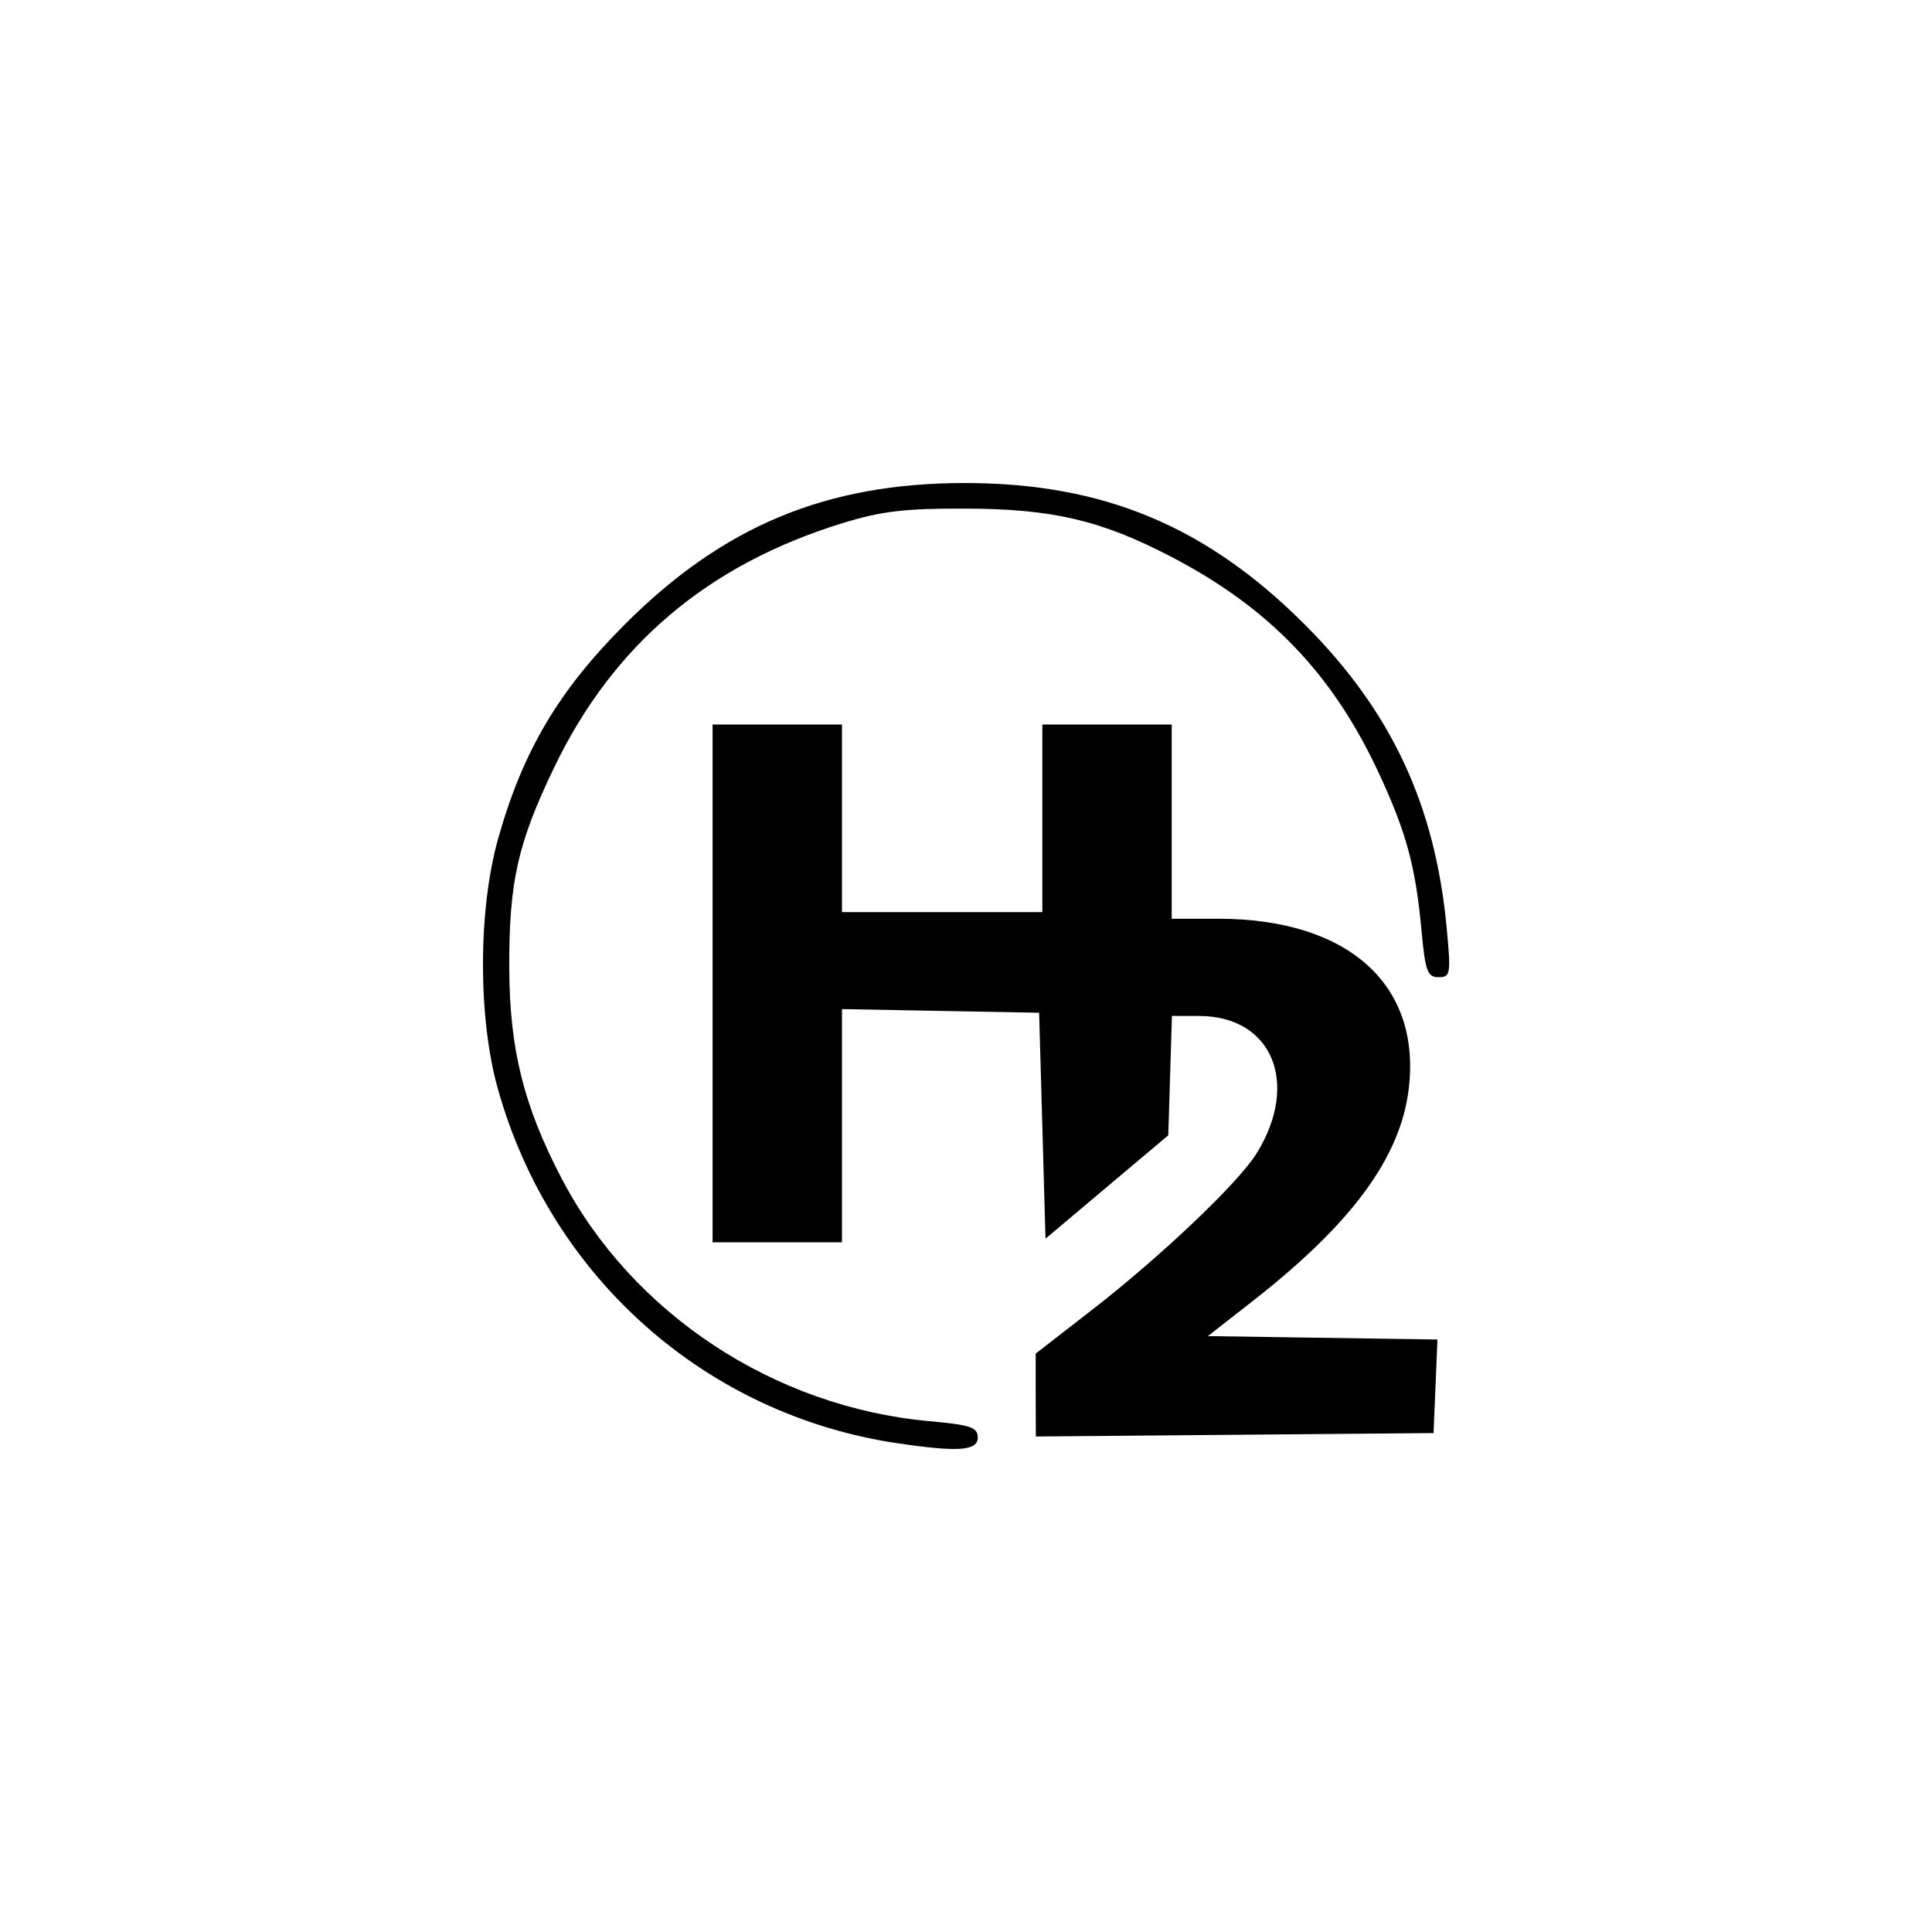
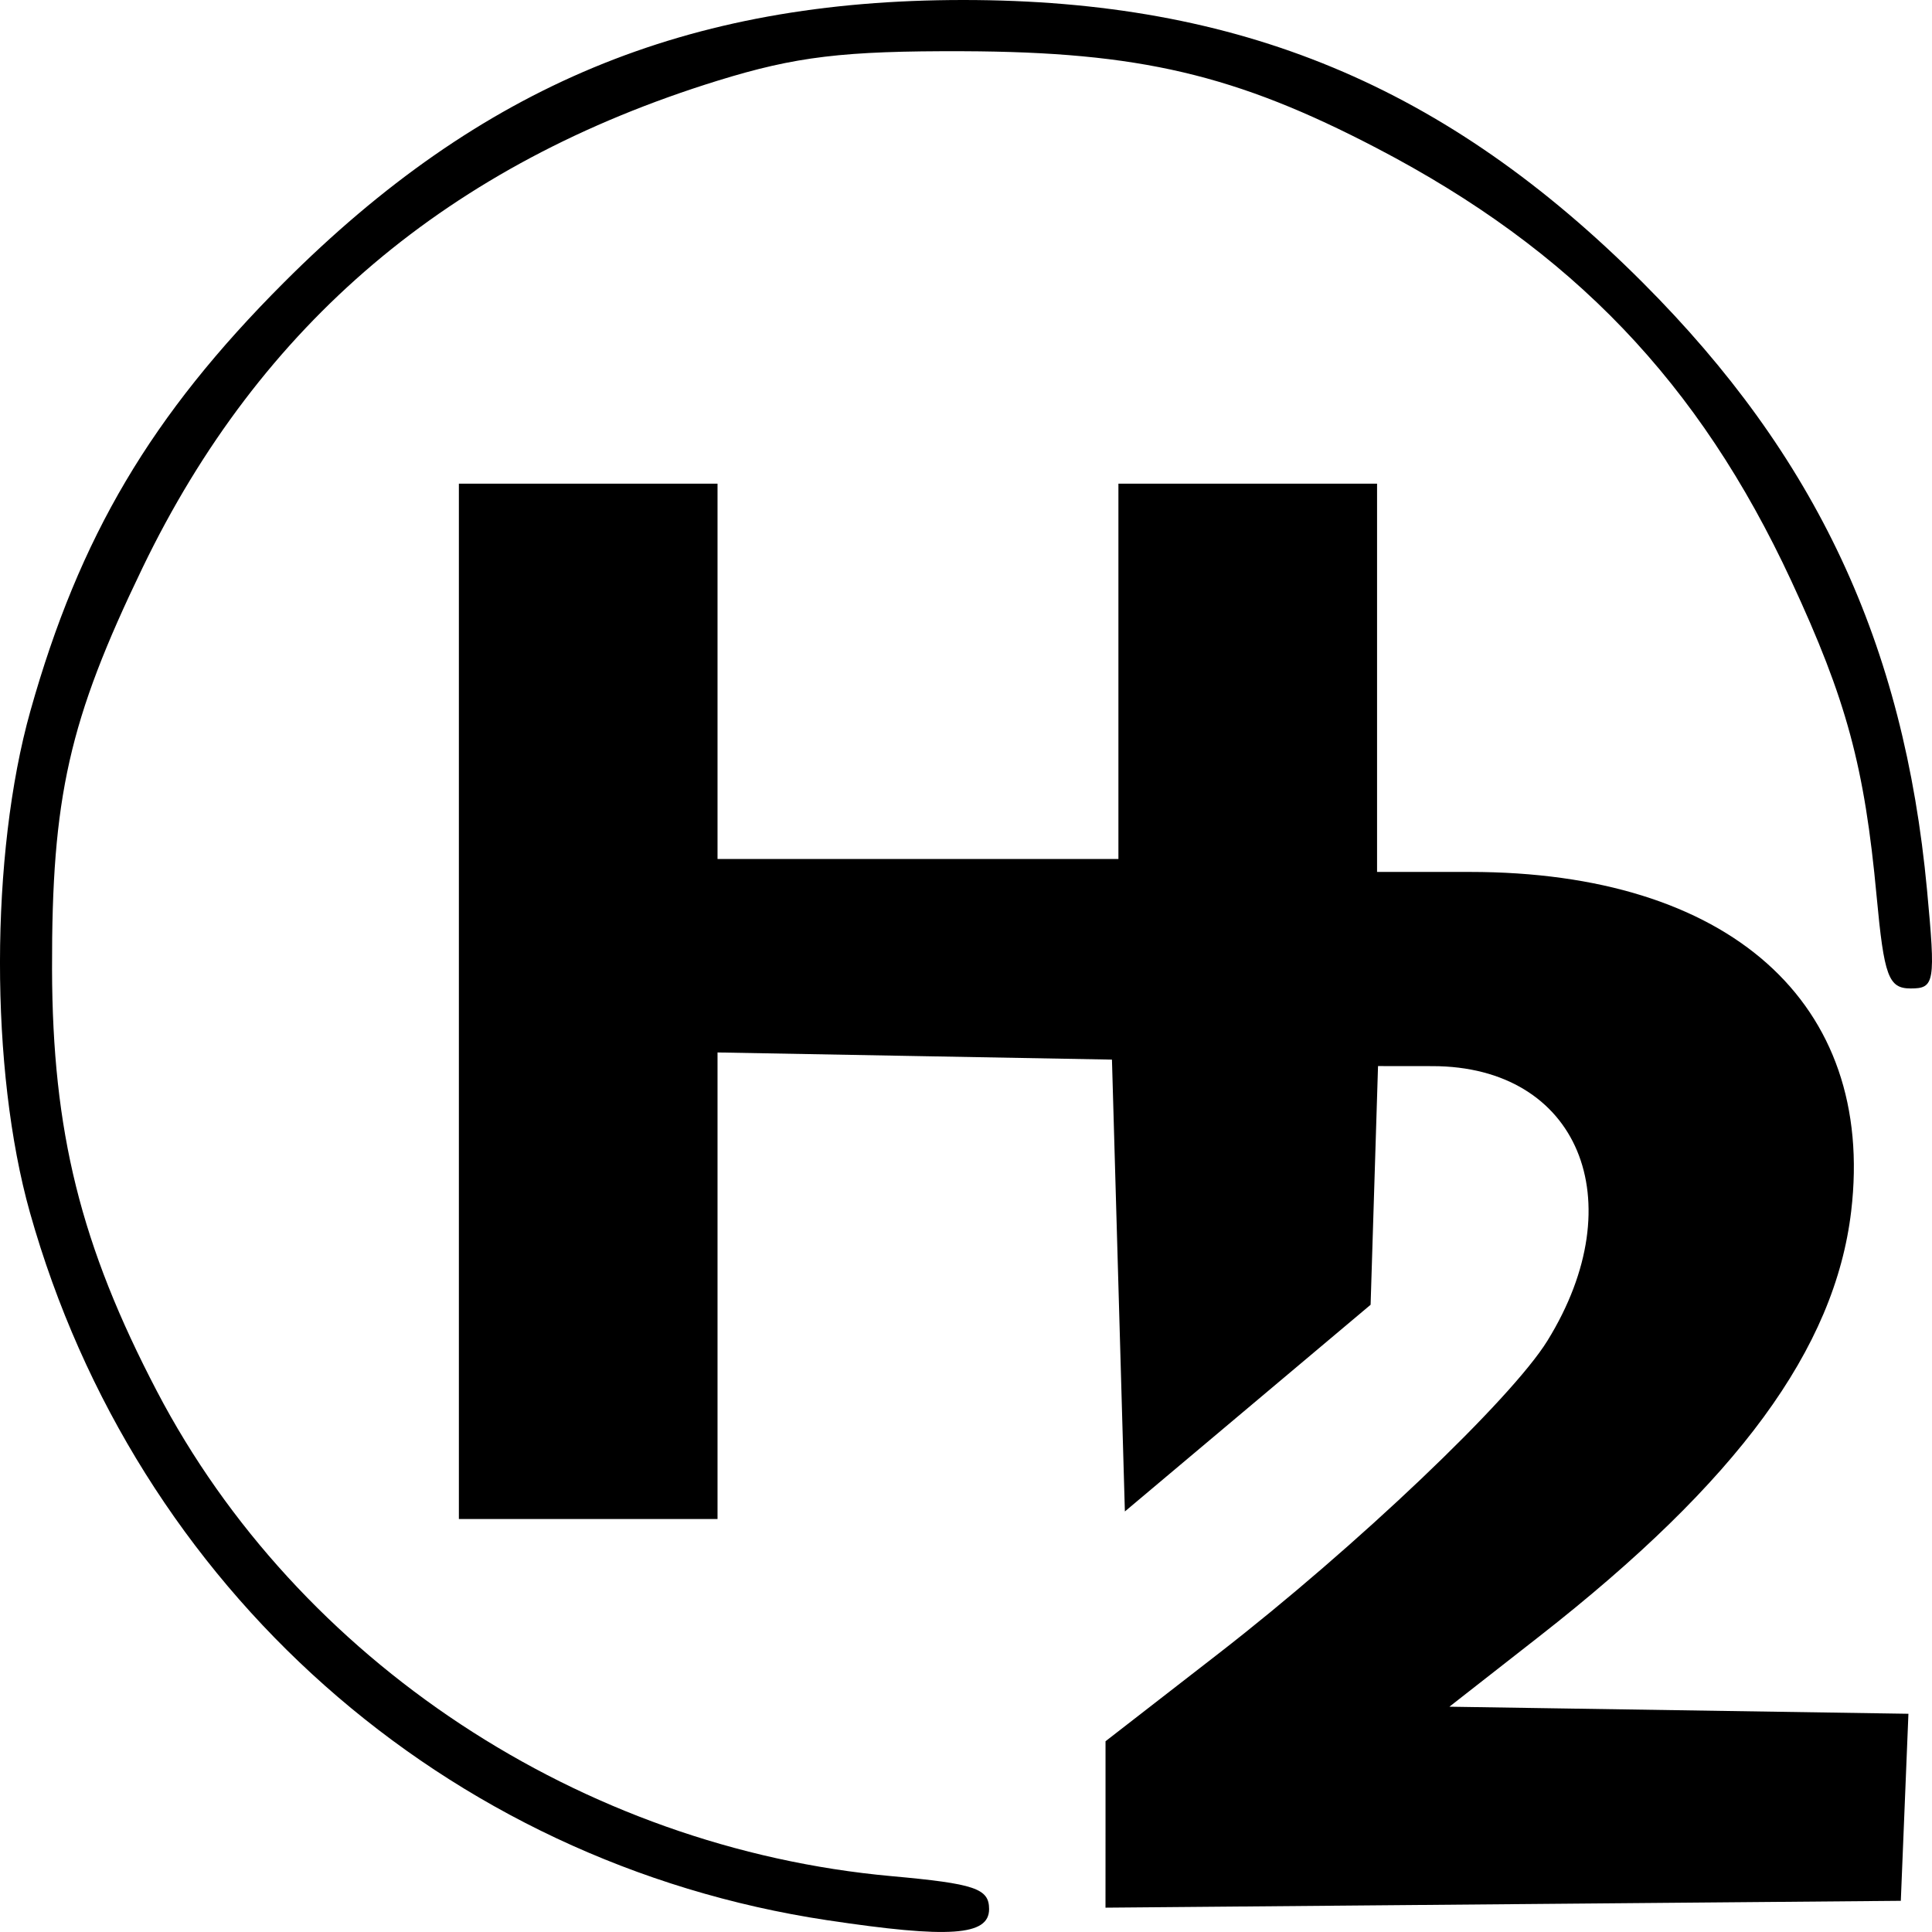
- <svg xmlns="http://www.w3.org/2000/svg" width="16.933mm" height="16.933mm" viewBox="0 0 16.933 16.933" version="1.1" id="svg1010">
-   <defs id="defs1007" />
-   <g id="layer1" transform="translate(13.06241,-6.469504)">
-     <path style="fill:black;stroke-width:0.057" d="m -5.203,19.118 c -1.677,-0.252 -3.032,-1.455 -3.495,-3.102 -0.176,-0.624 -0.175,-1.57 0.002,-2.198 0.215,-0.764 0.529,-1.295 1.111,-1.877 0.861,-0.862 1.766,-1.238 2.978,-1.238 1.212,0 2.116,0.376 2.978,1.238 0.761,0.761 1.145,1.582 1.246,2.661 0.038,0.406 0.034,0.432 -0.071,0.432 -0.097,0 -0.117,-0.052 -0.149,-0.405 -0.053,-0.568 -0.132,-0.861 -0.374,-1.382 -0.403,-0.869 -0.959,-1.448 -1.815,-1.895 -0.62,-0.323 -1.043,-0.423 -1.814,-0.425 -0.526,-0.002 -0.734,0.023 -1.077,0.129 -1.177,0.364 -2.004,1.065 -2.52,2.135 -0.322,0.669 -0.398,1.004 -0.396,1.758 0.002,0.713 0.125,1.211 0.46,1.851 0.618,1.182 1.859,2.001 3.219,2.125 0.365,0.033 0.427,0.054 0.427,0.144 0,0.117 -0.174,0.129 -0.708,0.049 z m 1.218,-0.42 v -0.365 l 0.496,-0.385 c 0.603,-0.468 1.283,-1.114 1.441,-1.371 0.38,-0.615 0.134,-1.202 -0.504,-1.203 l -0.239,-2.65e-4 -0.016,0.523 -0.016,0.523 -0.538,0.453 -0.538,0.453 -0.028,-0.99 -0.028,-0.99 -0.864,-0.016 -0.864,-0.016 v 1.022 1.022 h -0.567 -0.567 v -2.269 -2.269 h 0.567 0.567 v 0.822 0.822 h 0.878 0.878 v -0.822 -0.822 h 0.567 0.567 v 0.851 0.851 h 0.407 c 1.135,0 1.779,0.573 1.671,1.487 -0.071,0.603 -0.497,1.183 -1.367,1.863 l -0.394,0.308 1.006,0.015 1.006,0.015 -0.017,0.41 -0.017,0.41 -1.743,0.015 -1.743,0.015 z" id="path1002" />
+ <svg xmlns="http://www.w3.org/2000/svg" width="32" height="32" viewBox="0 0 32 32">
+   <g transform="scale(0.5)">
+     <path d="m27.412 63.611c-12.673-1.907-22.916-10.998-26.421-23.447-1.328-4.716-1.321-11.864 0.016-16.614 1.626-5.779 4-9.79 8.395-14.189 6.512-6.517 13.35-9.361 22.508-9.361 9.158 0 15.996 2.844 22.508 9.361 5.75 5.754 8.652 11.955 9.417 20.117 0.287 3.069 0.255 3.266-0.54 3.266-0.736 0-0.882-0.395-1.13-3.059-0.399-4.294-0.997-6.505-2.828-10.446-3.05-6.566-7.245-10.947-13.719-14.326-4.683-2.445-7.884-3.195-13.709-3.216-3.978-0.014-5.545 0.174-8.14 0.977-8.894 2.753-15.149 8.052-19.048 16.136-2.438 5.054-3.01 7.59-2.997 13.29 0.012 5.386 0.949 9.157 3.476 13.99 4.671 8.934 14.056 15.128 24.334 16.06 2.761 0.25 3.231 0.409 3.231 1.091 0 0.886-1.318 0.977-5.355 0.369zm9.21-3.173v-2.757l3.748-2.908c4.558-3.536 9.694-8.422 10.892-10.362 2.872-4.651 1.013-9.09-3.808-9.094l-1.805-2e-3 -0.246 7.907-8.14 6.847-0.214-7.484-0.214-7.484-13.066-0.237v15.456h-8.568v-34.298h8.568v12.433h13.28v-12.433h8.568v12.862h3.078c8.578 0 13.445 4.331 12.628 11.238-0.539 4.558-3.756 8.944-10.331 14.085l-2.979 2.33 15.206 0.234-0.126 3.098-0.126 3.098-26.346 0.227z" stroke-width=".429" />
  </g>
</svg>
